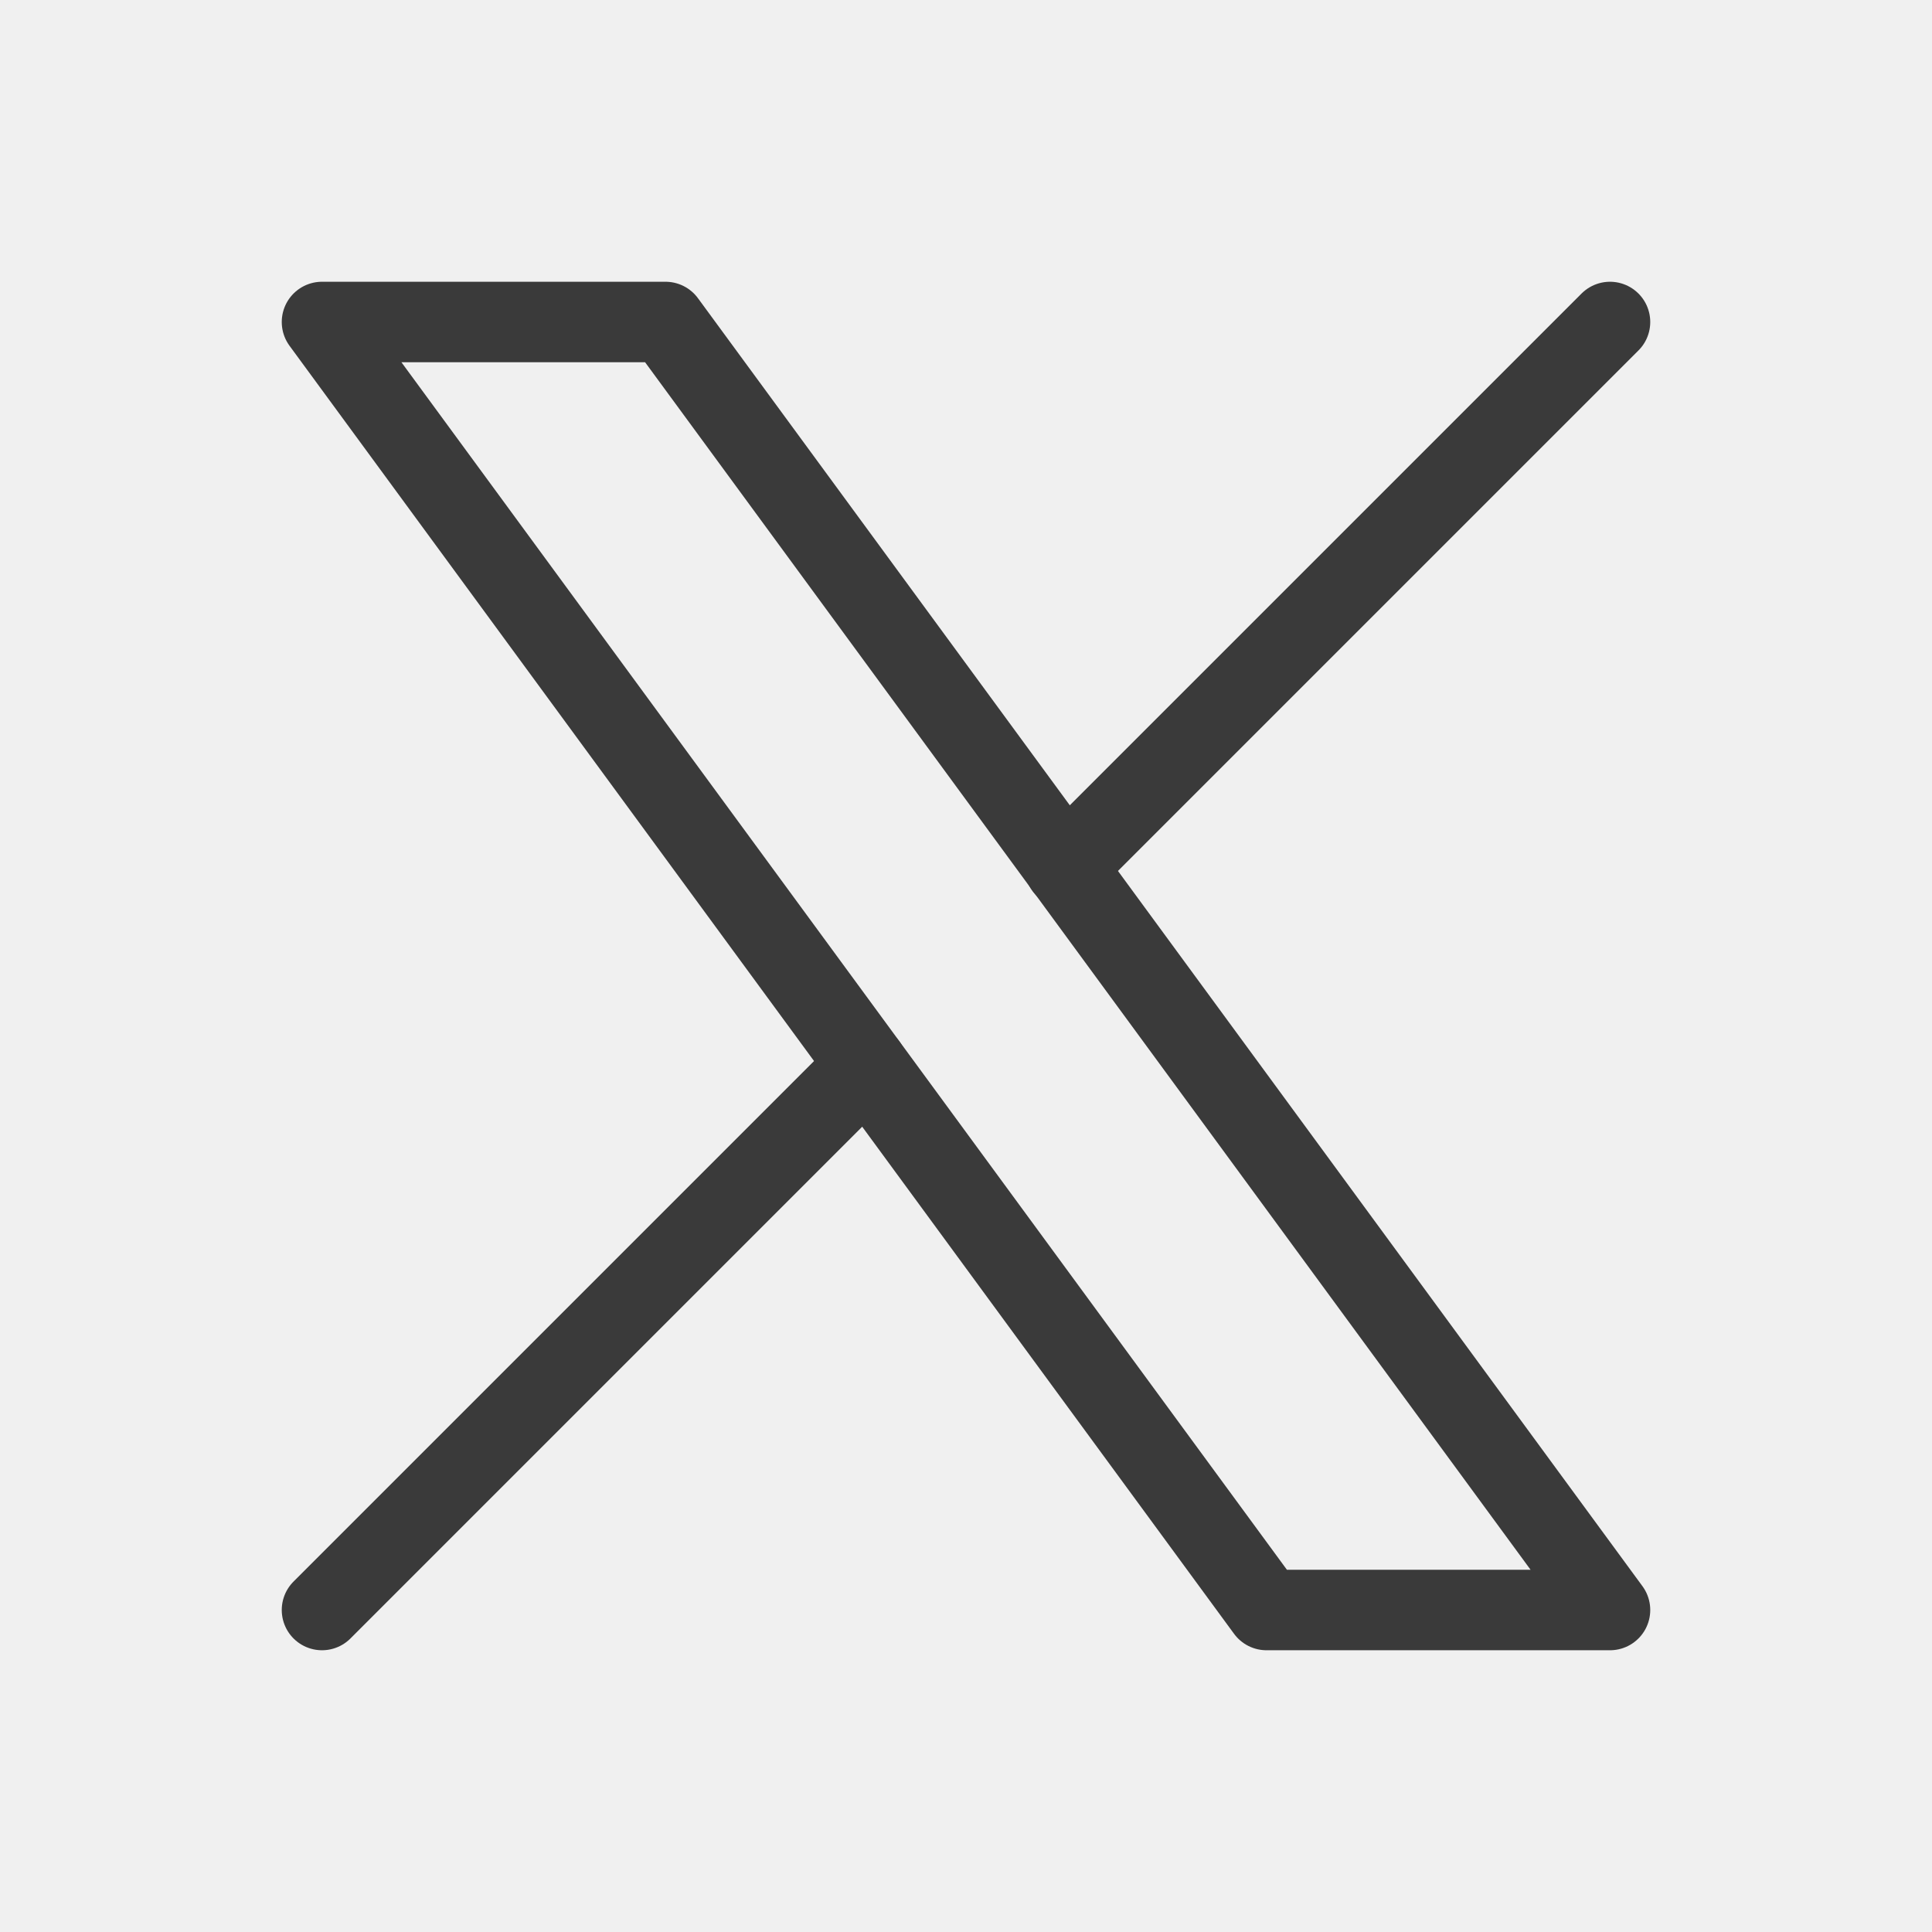
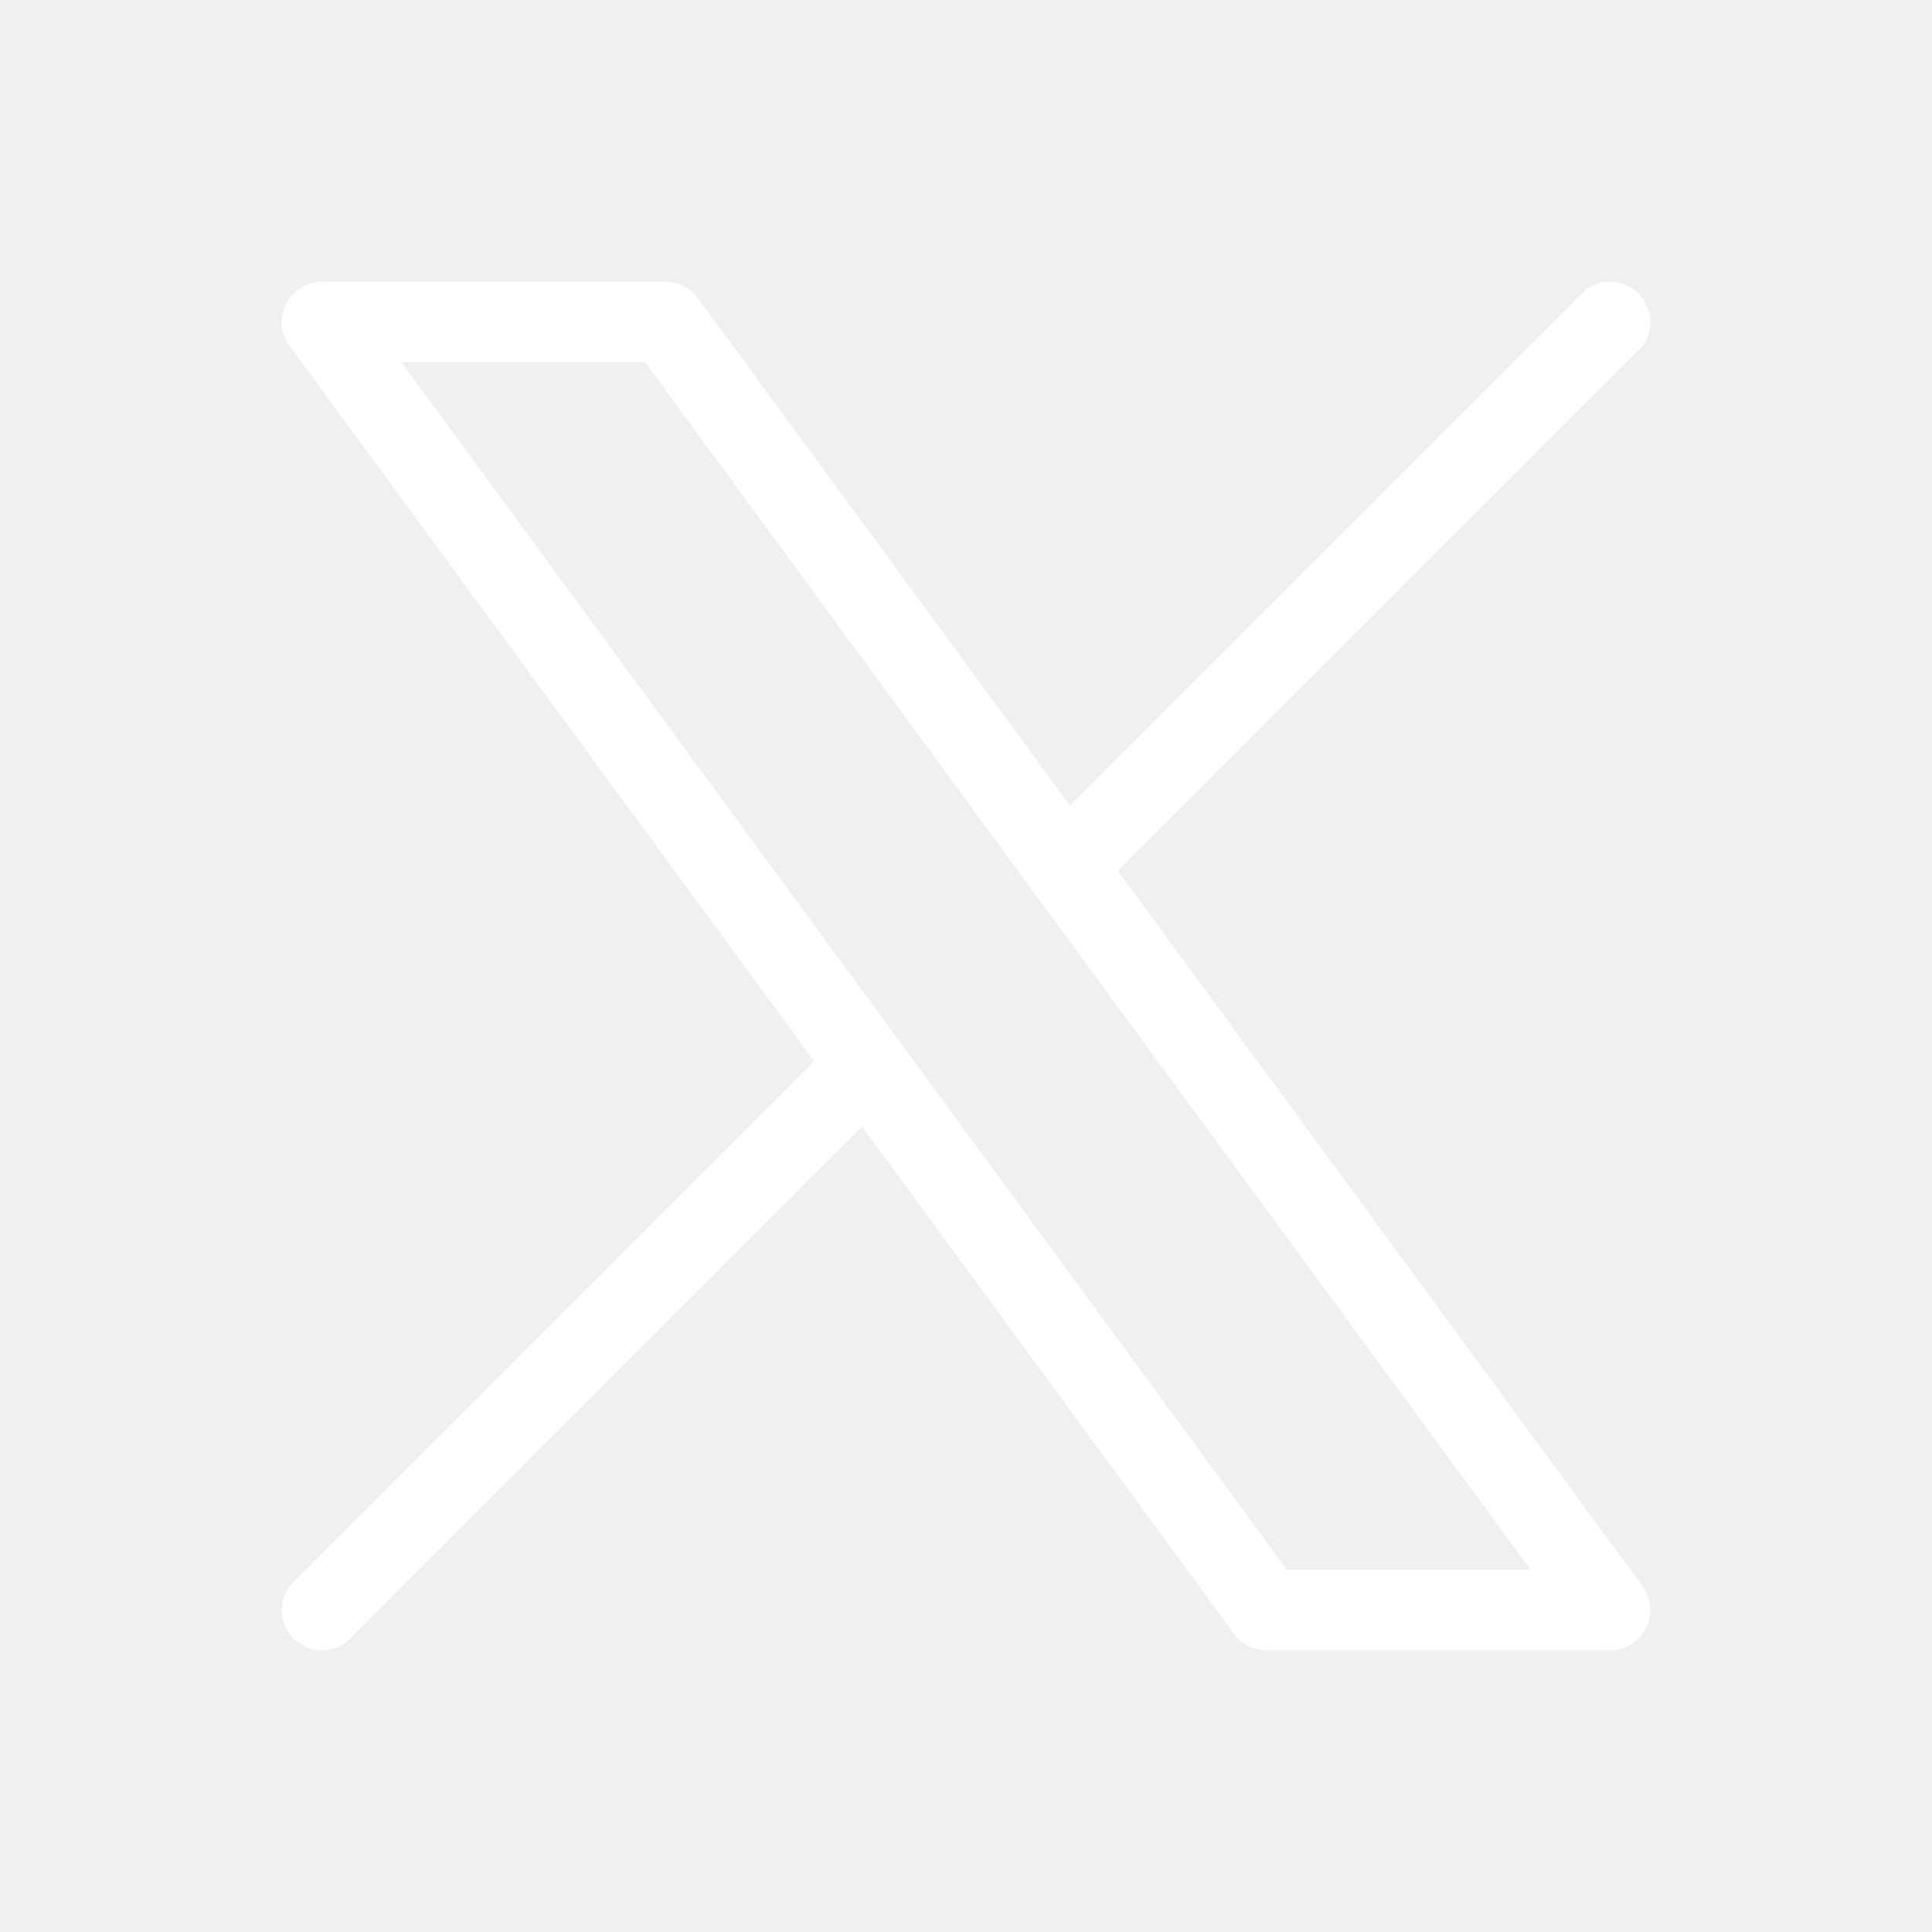
- <svg xmlns="http://www.w3.org/2000/svg" class="icon icon-tabler icon-tabler-brand-x" width="24" height="24" viewBox="0 0 24 24" stroke-width="1" stroke="rgb(58, 58, 58)" fill="none" stroke-linecap="round" stroke-linejoin="round">
+ <svg xmlns="http://www.w3.org/2000/svg" class="icon icon-tabler icon-tabler-brand-x" width="24" height="24" viewBox="0 0 24 24" stroke-width="1" stroke="white" fill="none" stroke-linecap="round" stroke-linejoin="round">
  <path stroke="none" d="M0 0h24v24H0z" fill="none" />
  <path d="M4 4l11.733 16h4.267l-11.733 -16z" />
  <path d="M4 20l6.768 -6.768m2.46 -2.46l6.772 -6.772" />
</svg>
